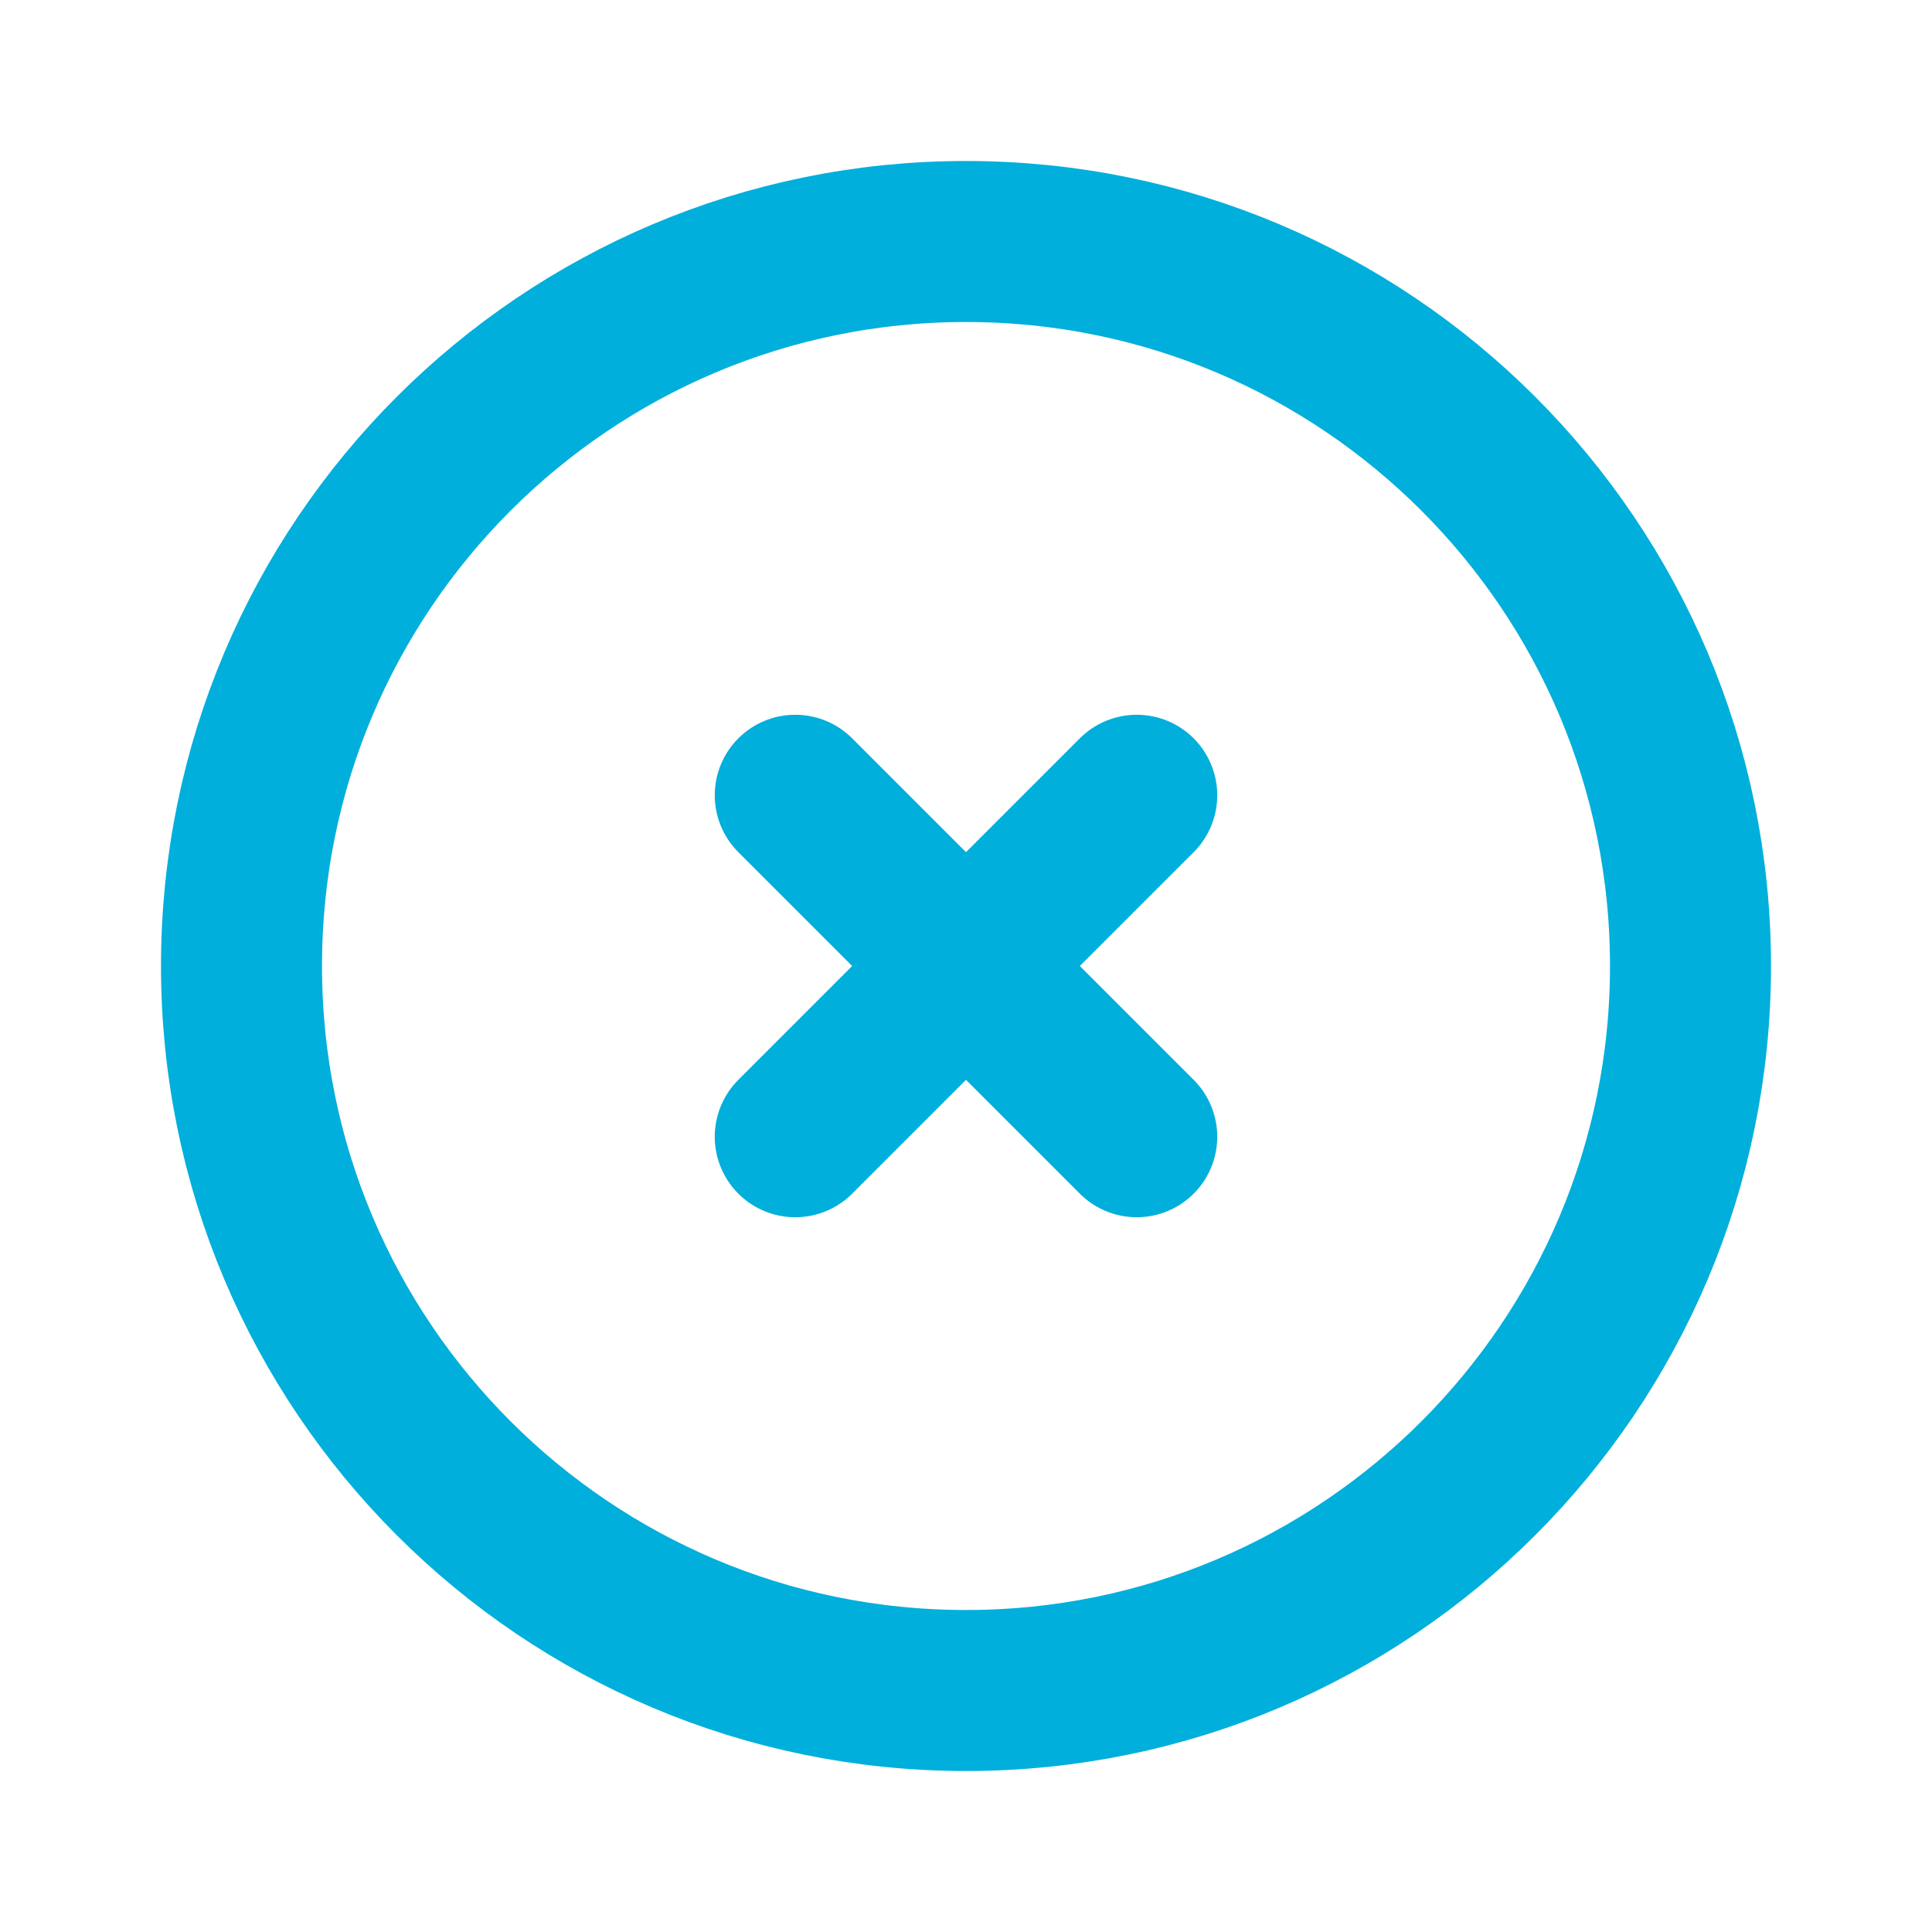
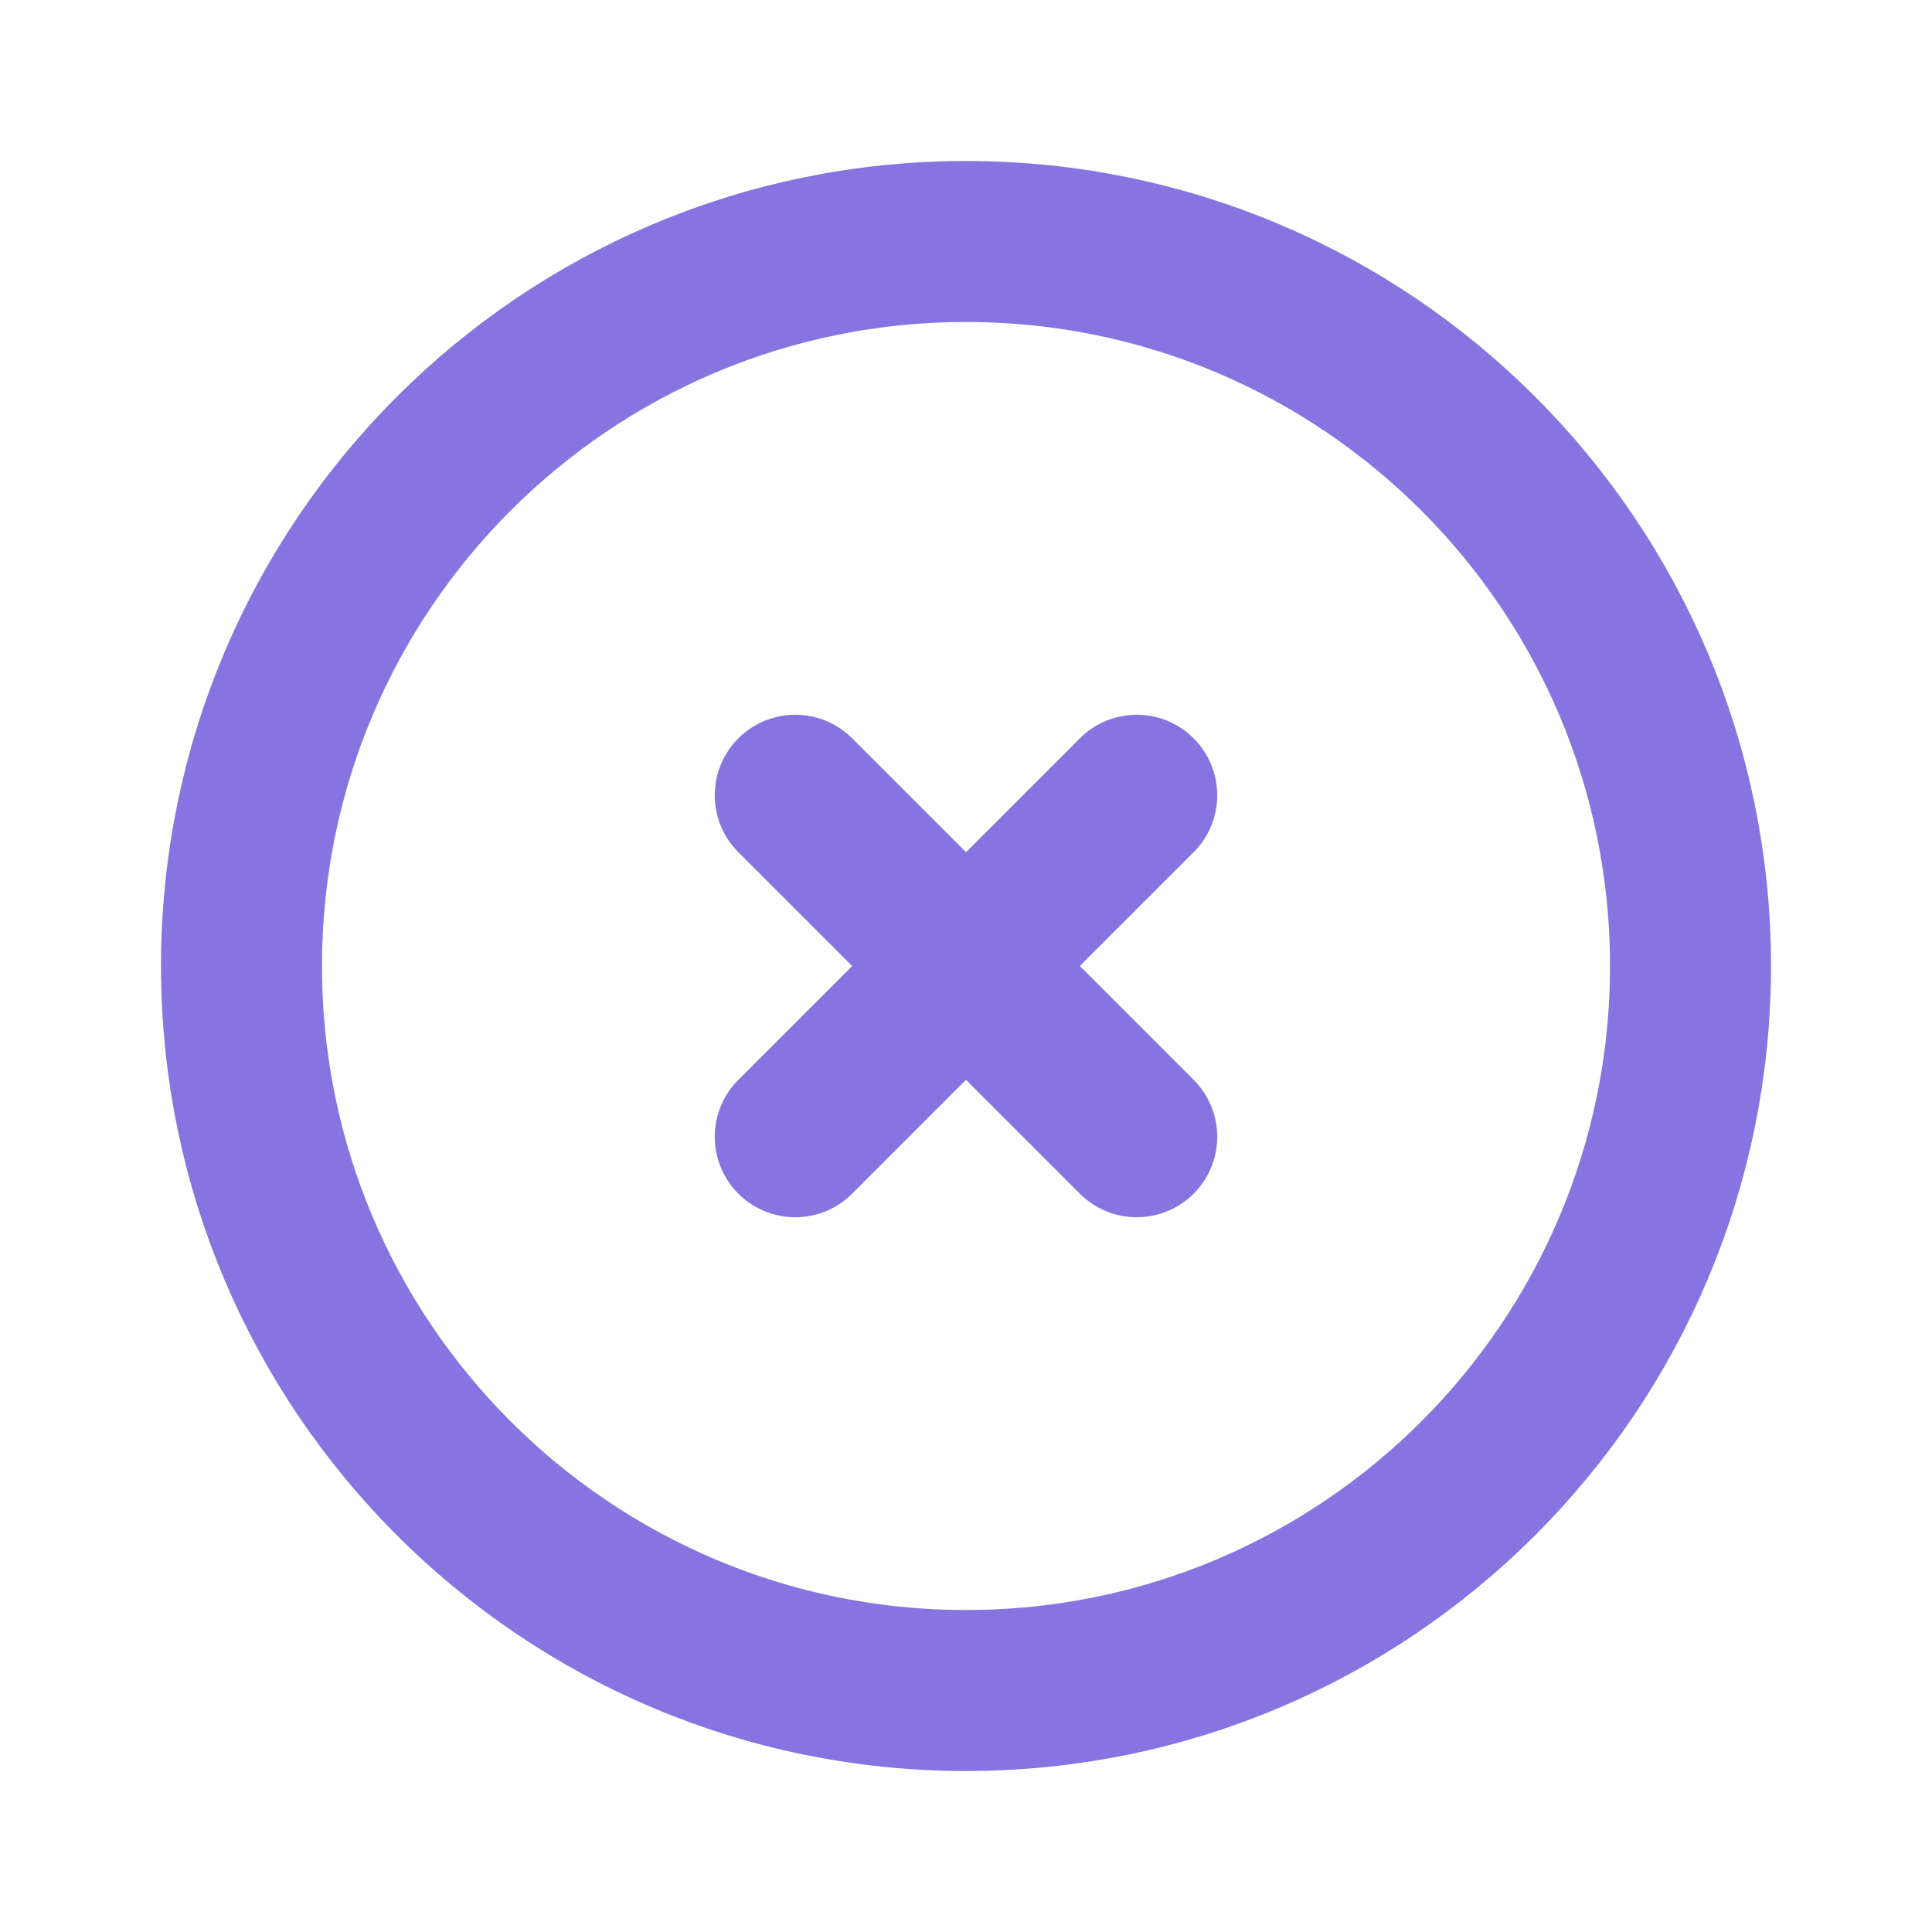
- <svg xmlns="http://www.w3.org/2000/svg" viewBox="0 0 24 24" version="1.1" fill="#c31d1d" stroke="#c31d1d">
+ <svg xmlns="http://www.w3.org/2000/svg" viewBox="0 0 24 24" version="1.1" fill="rgb(135,116,225)" stroke="rgb(135,116,225)">
  <g id="SVGRepo_bgCarrier" stroke-width="0" />
  <g id="SVGRepo_tracerCarrier" stroke-linecap="round" stroke-linejoin="round" />
  <g id="SVGRepo_iconCarrier">
    <g id="Page-1" stroke="none" stroke-width="1" fill="none" fill-rule="evenodd">
      <g id="Close-Circle">
        <rect id="Rectangle" fill-rule="nonzero" x="0" y="0" width="24" height="24"> </rect>
-         <circle id="Oval" stroke="#00afdb" stroke-width="2" stroke-linecap="round" cx="12" cy="12" r="9"> </circle>
-         <line x1="14.121" y1="9.879" x2="9.879" y2="14.121" id="Path" stroke="#00afdb" stroke-width="2" stroke-linecap="round"> </line>
-         <line x1="9.879" y1="9.879" x2="14.121" y2="14.121" id="Path" stroke="#00afdb" stroke-width="2" stroke-linecap="round"> </line>
+         <circle id="Oval" stroke="rgb(135,116,225)" stroke-width="2" stroke-linecap="round" cx="12" cy="12" r="9"> </circle>
+         <line x1="14.121" y1="9.879" x2="9.879" y2="14.121" id="Path" stroke="rgb(135,116,225)" stroke-width="2" stroke-linecap="round"> </line>
+         <line x1="9.879" y1="9.879" x2="14.121" y2="14.121" id="Path" stroke="rgb(135,116,225)" stroke-width="2" stroke-linecap="round"> </line>
      </g>
    </g>
  </g>
</svg>
